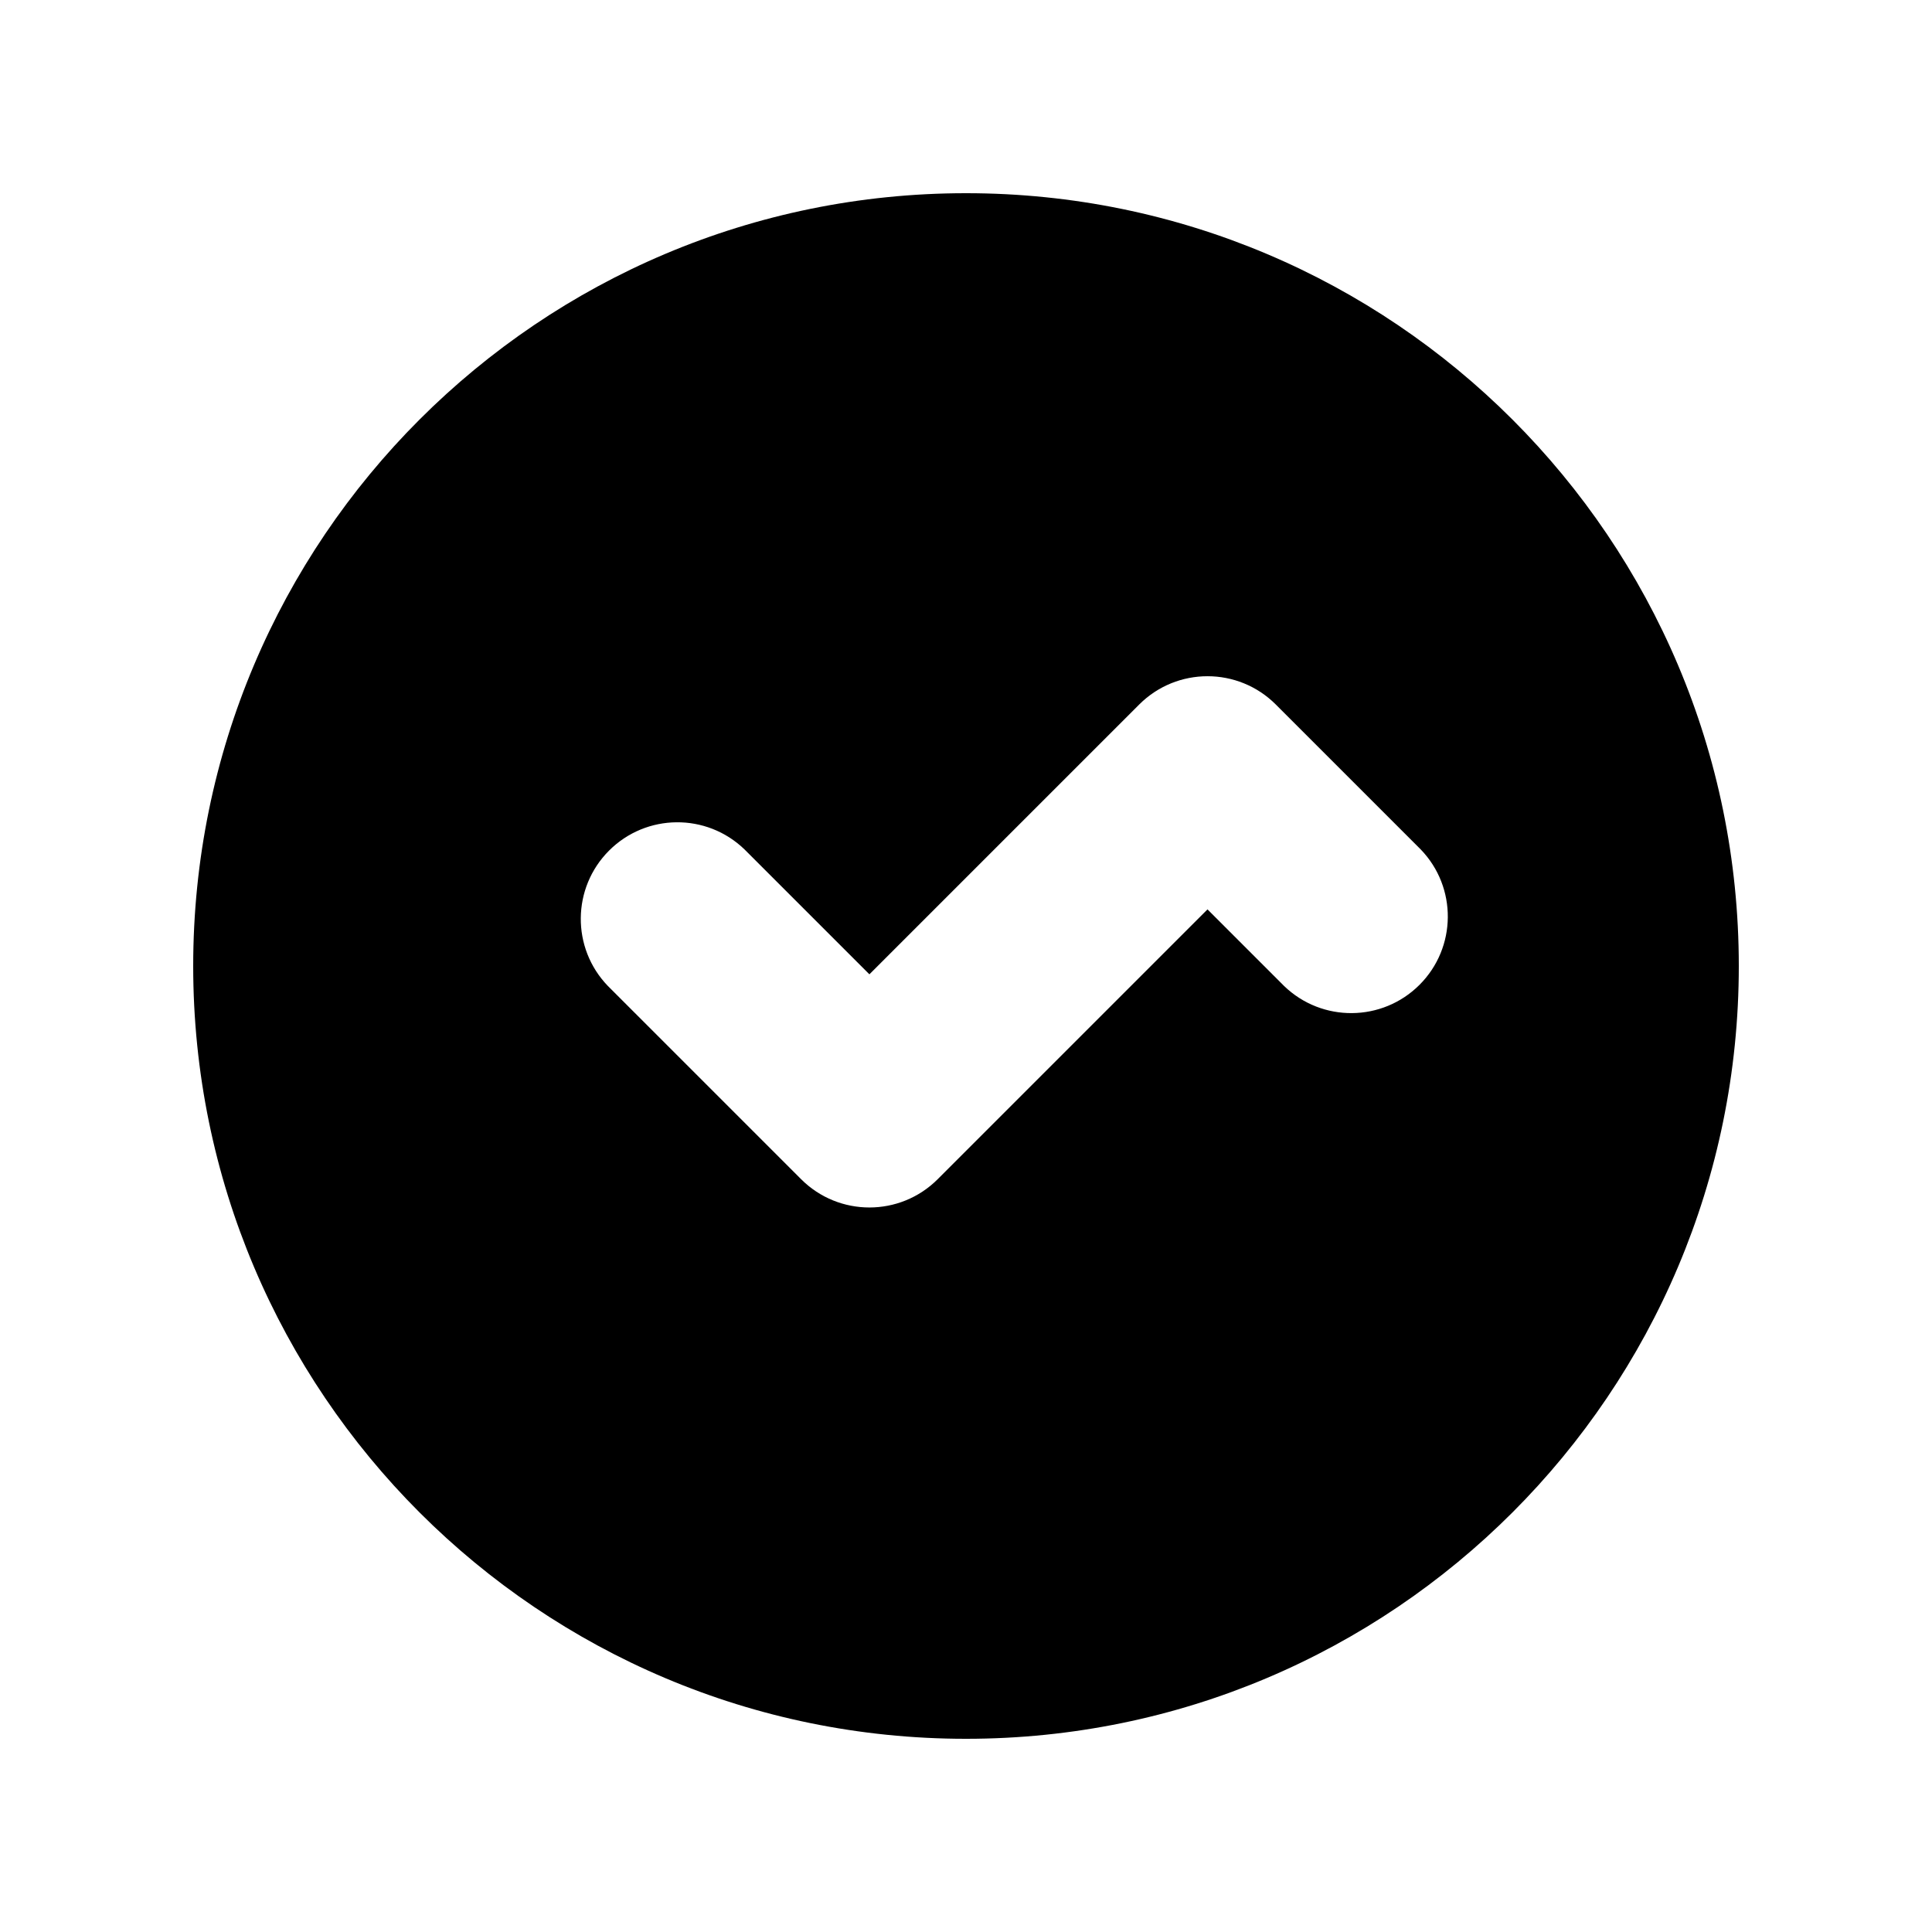
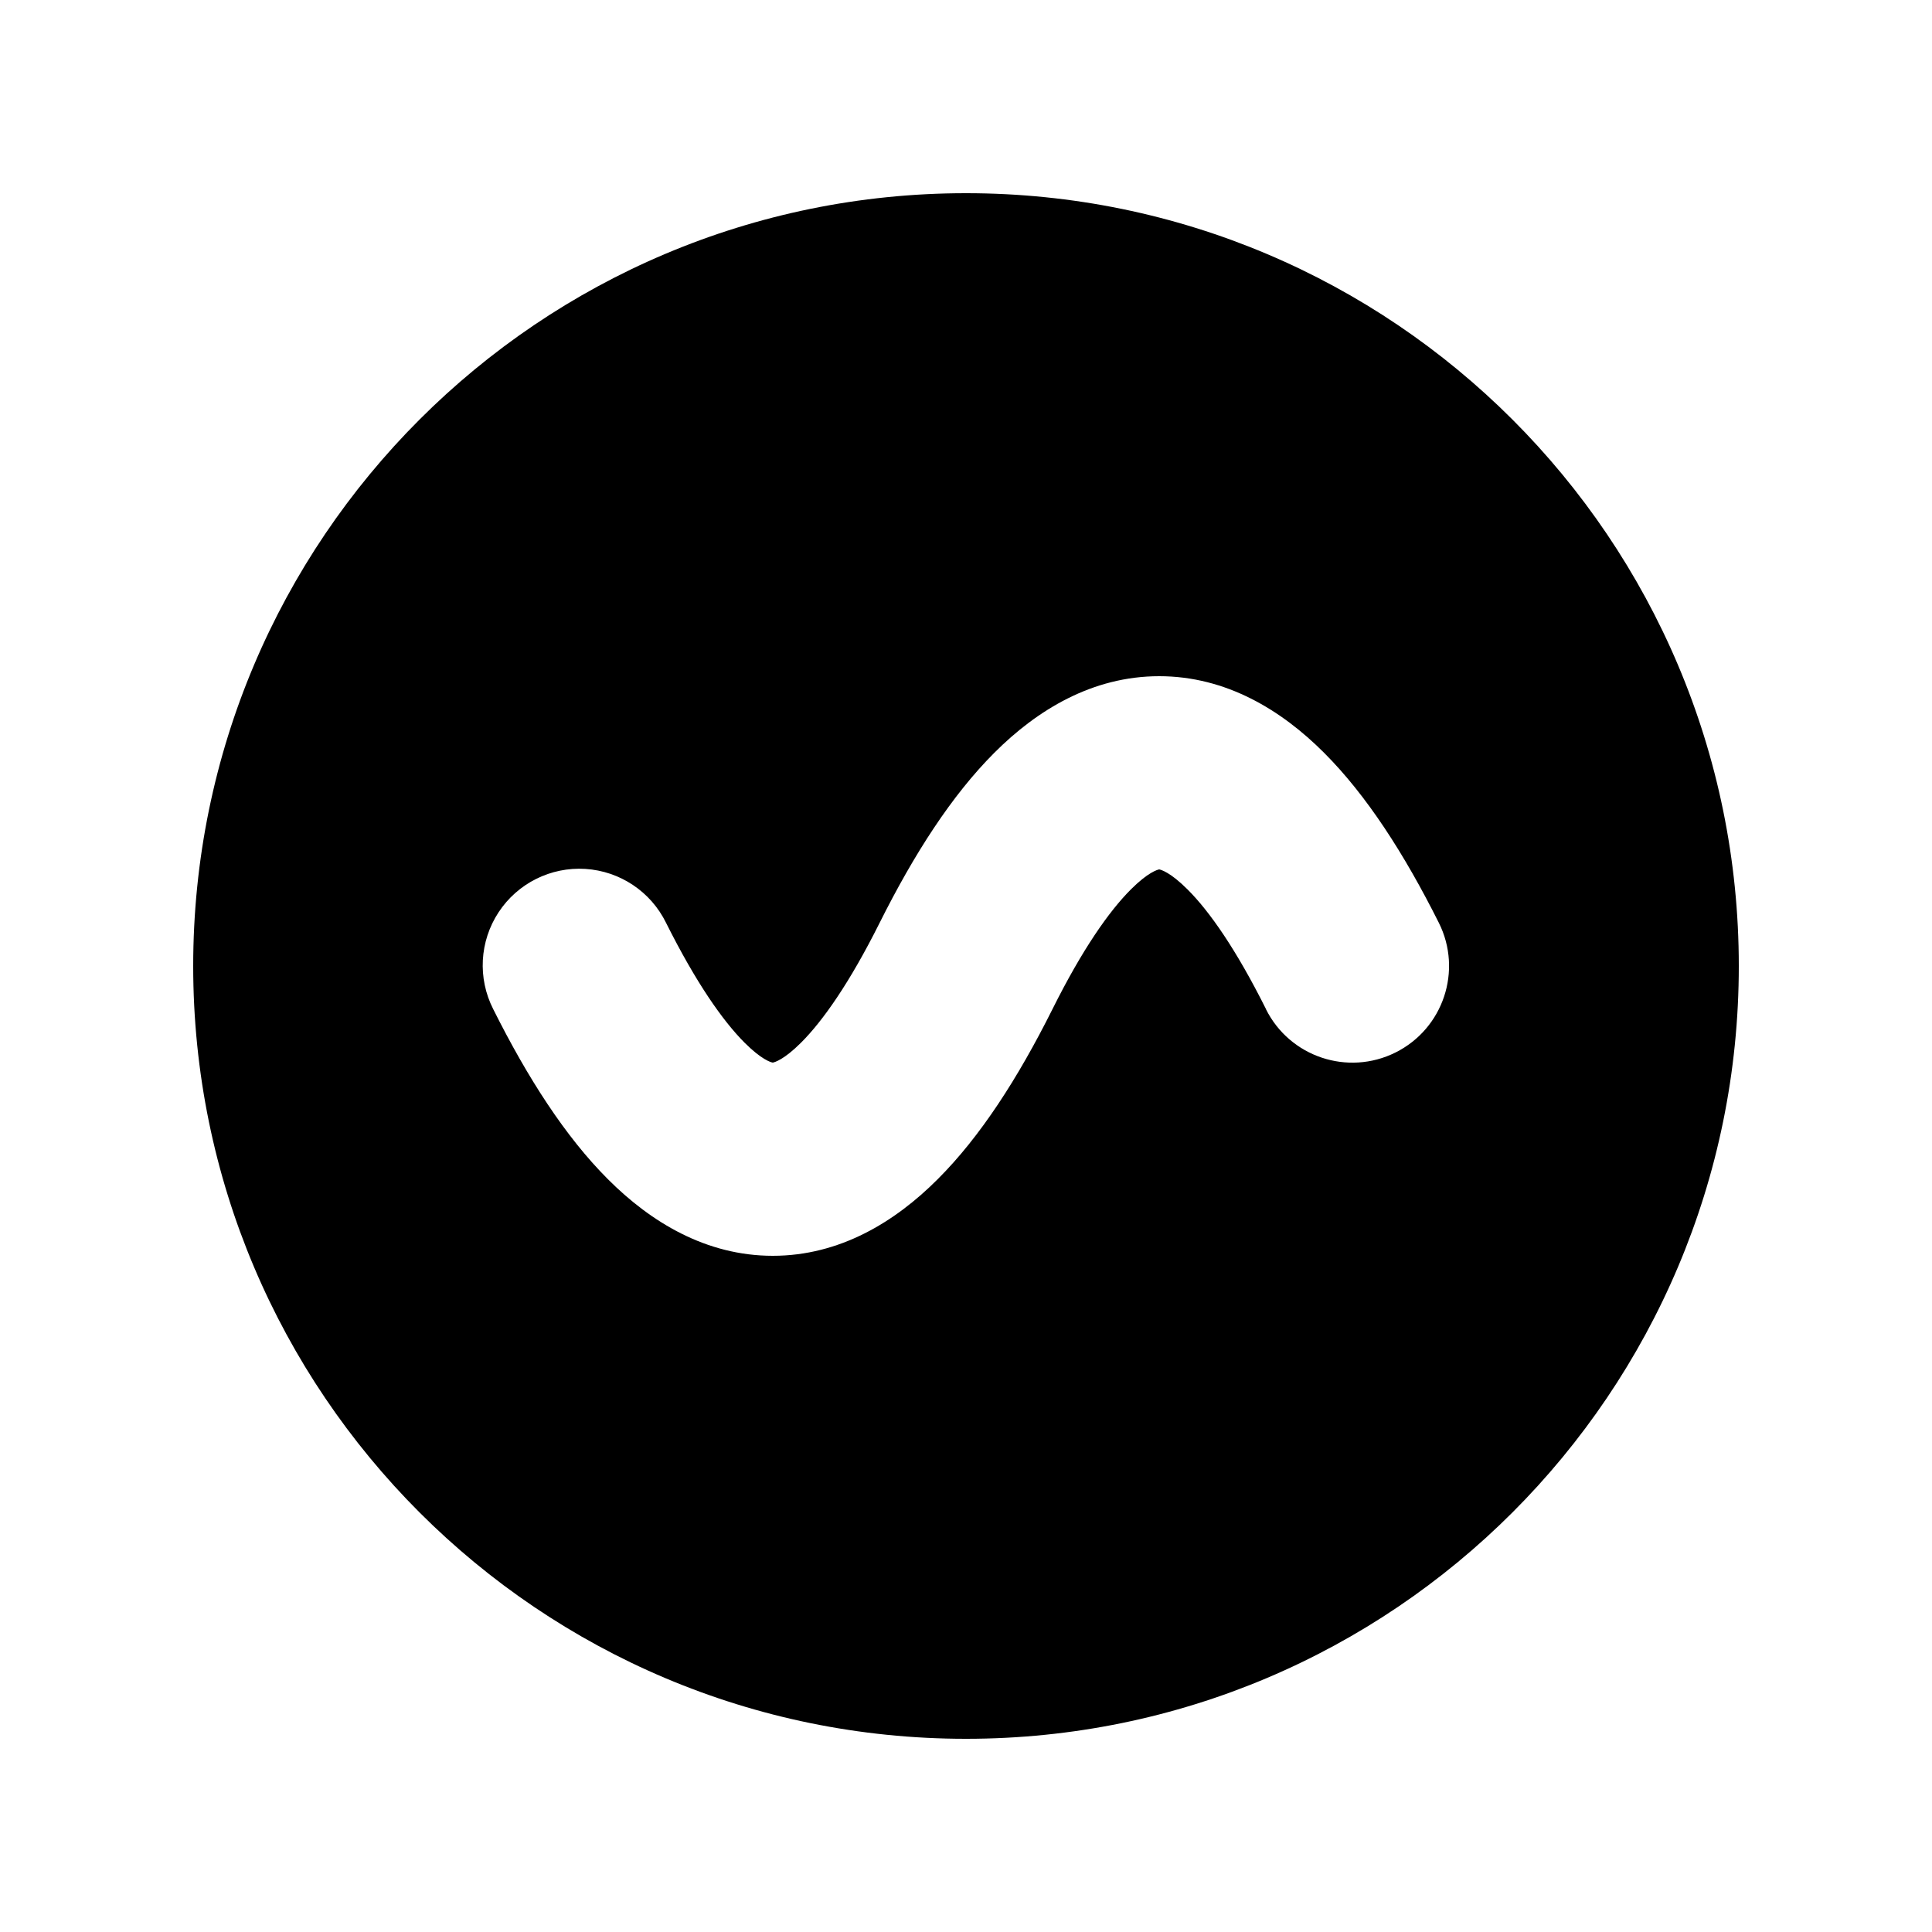
<svg xmlns="http://www.w3.org/2000/svg" fill="currentColor" viewBox="0 0 20 20">
-   <path fill-rule="evenodd" d="M10 18a8 8 0 1 0 0-16 8 8 0 0 0 0 16Zm3.207-10.707a1 1 0 0 0-1.414 0L9 10.086 7.707 8.793a1 1 0 0 0-1.414 1.414l2 2a1 1 0 0 0 1.414 0L12.5 9.414l.793.793a1 1 0 0 0 1.414-1.414l-1.5-1.5Z" clip-rule="evenodd" />
+   <path fill-rule="evenodd" d="M10 18a8 8 0 1 0 0-16 8 8 0 0 0 0 16Zm3.106-7.553c-.31-.62-.586-1.014-.813-1.24C12.116 9.03 12.02 9.004 12 9c-.02.004-.116.03-.293.207-.226.226-.503.62-.812 1.24-.357.714-.747 1.32-1.188 1.76C9.265 12.65 8.692 13 8 13c-.692 0-1.265-.35-1.707-.793-.44-.44-.83-1.046-1.187-1.76a1 1 0 1 1 1.789-.894c.31.62.586 1.013.812 1.24.177.177.273.204.293.207.02-.004.116-.03.293-.207.226-.226.503-.62.813-1.24.357-.714.747-1.32 1.187-1.76C10.735 7.35 11.308 7 12 7c.692 0 1.265.35 1.707.793.44.44.83 1.046 1.188 1.76a1 1 0 1 1-1.79.894ZM11.996 9H12h-.002Zm.005 0h.003-.003Zm-3.997 2h-.003.003ZM8 11h-.003H8Z" clip-rule="evenodd" />
</svg>
